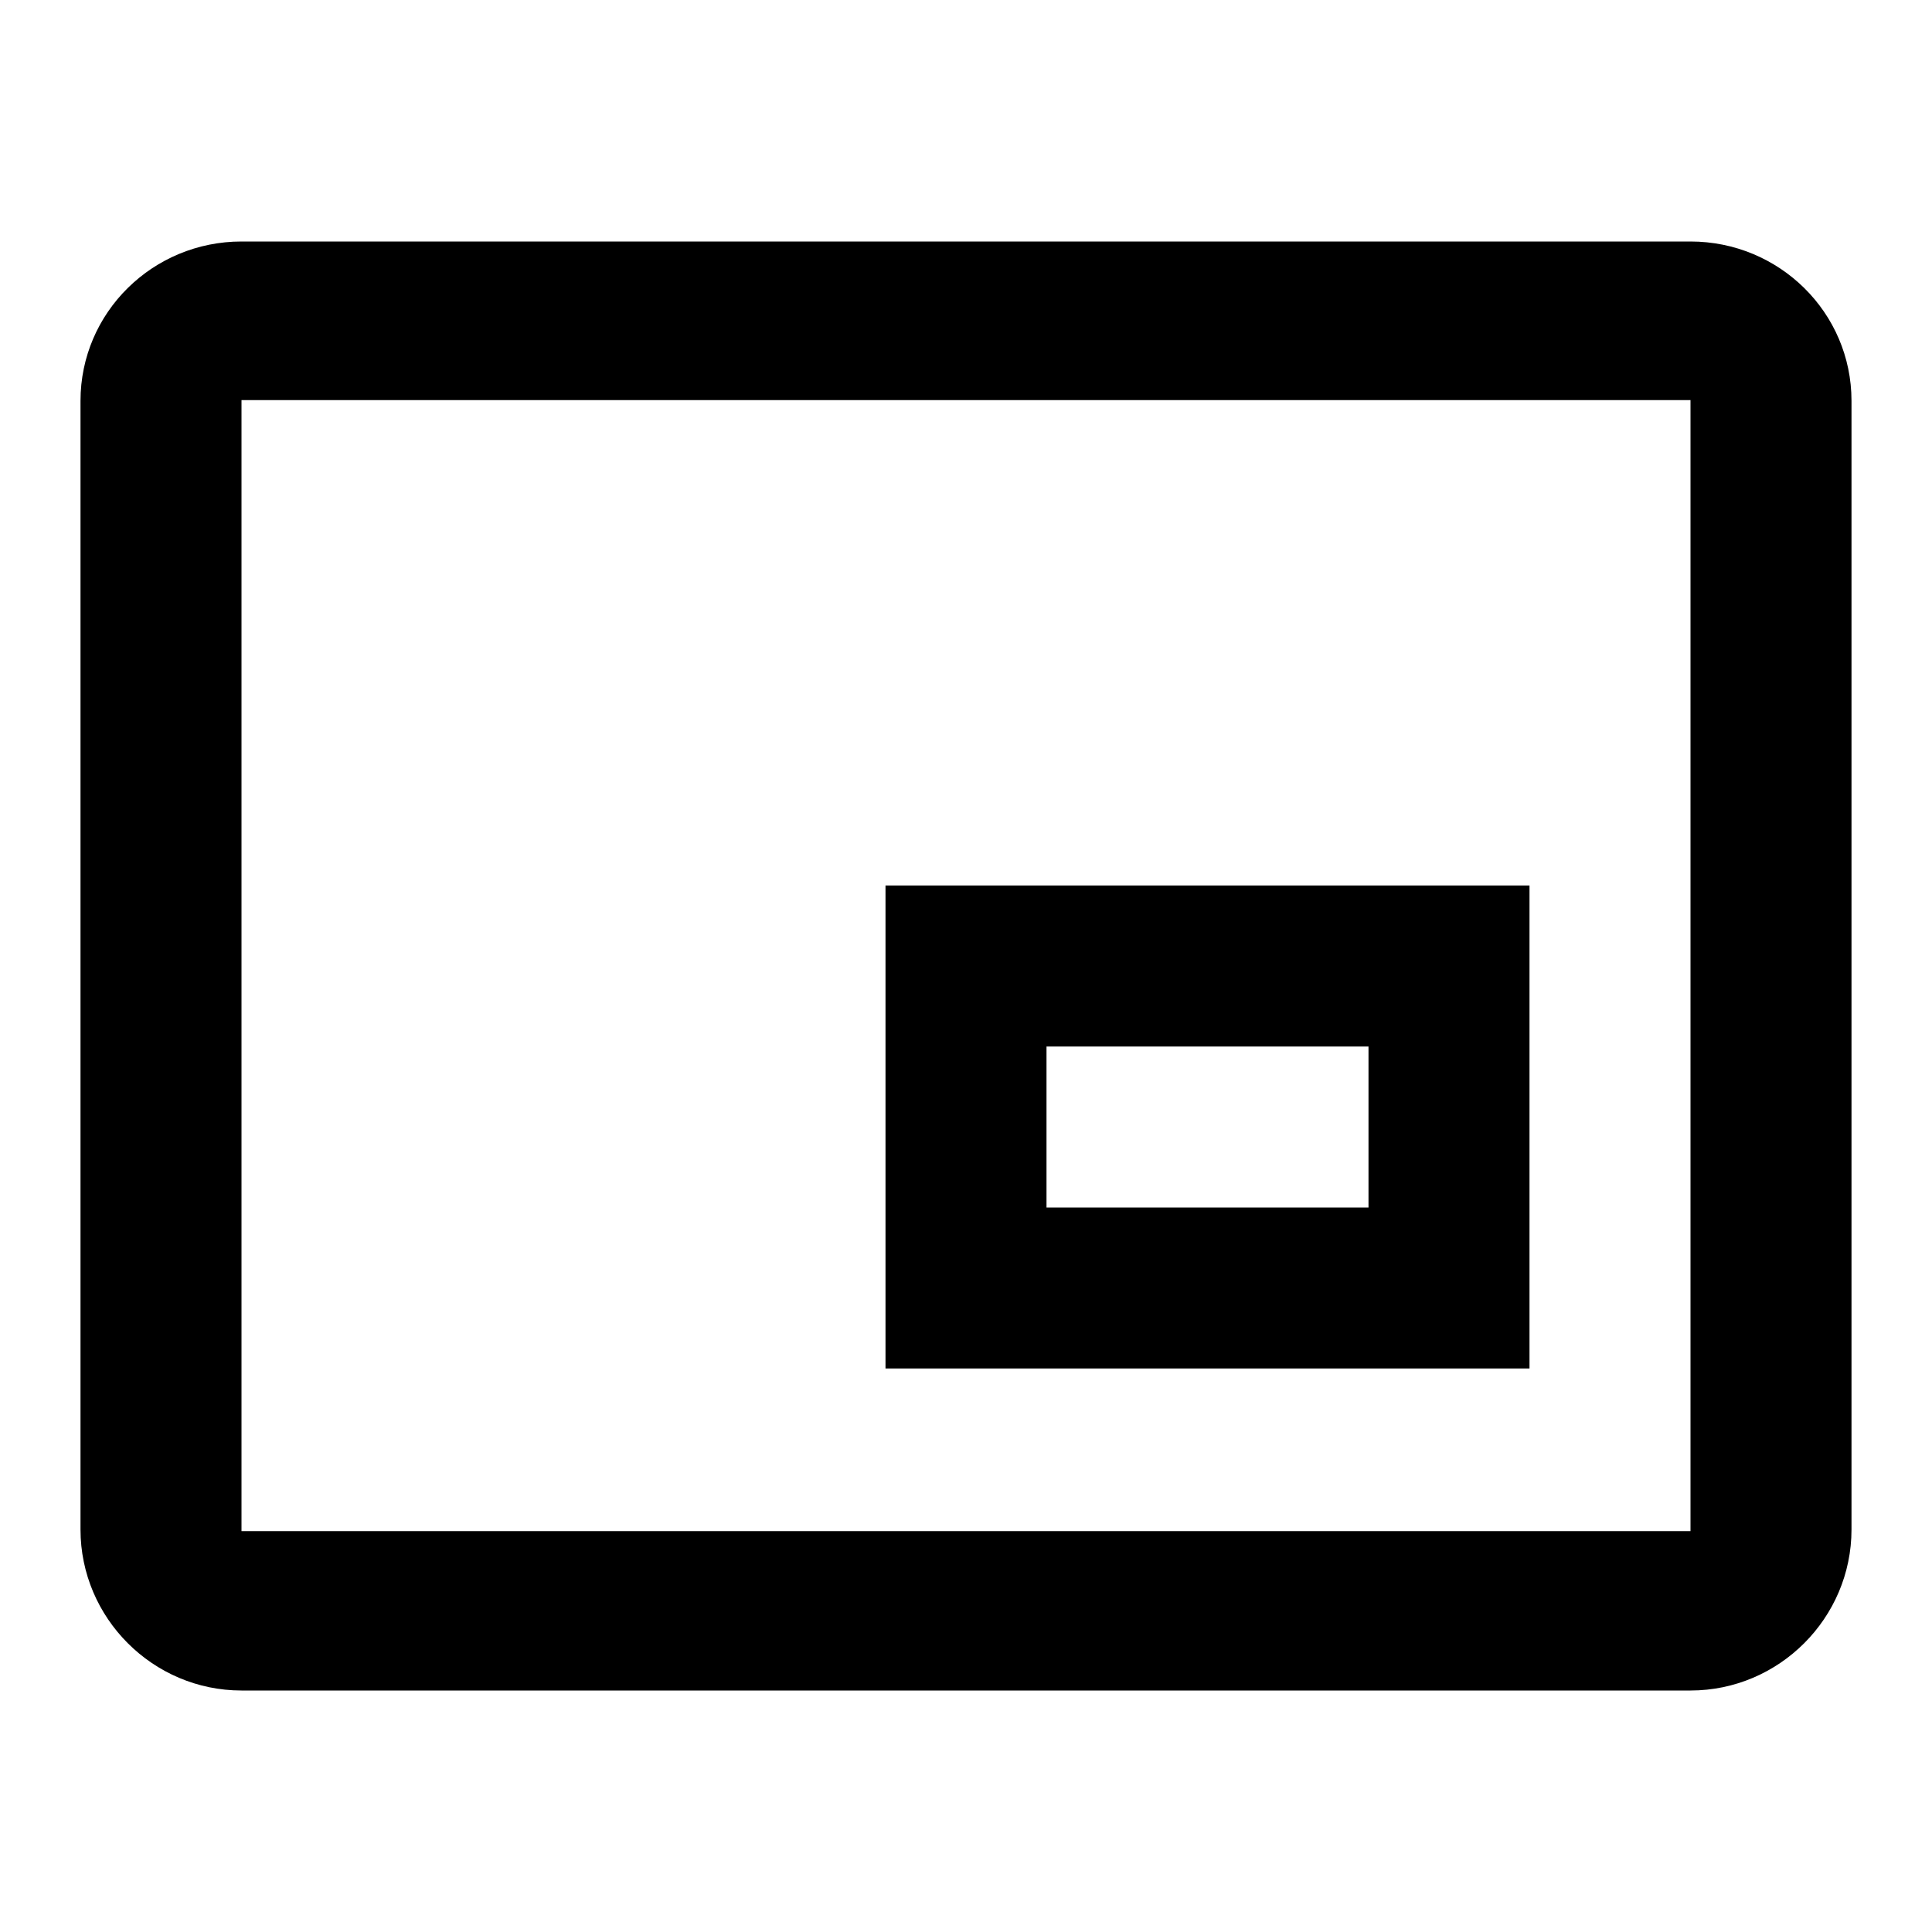
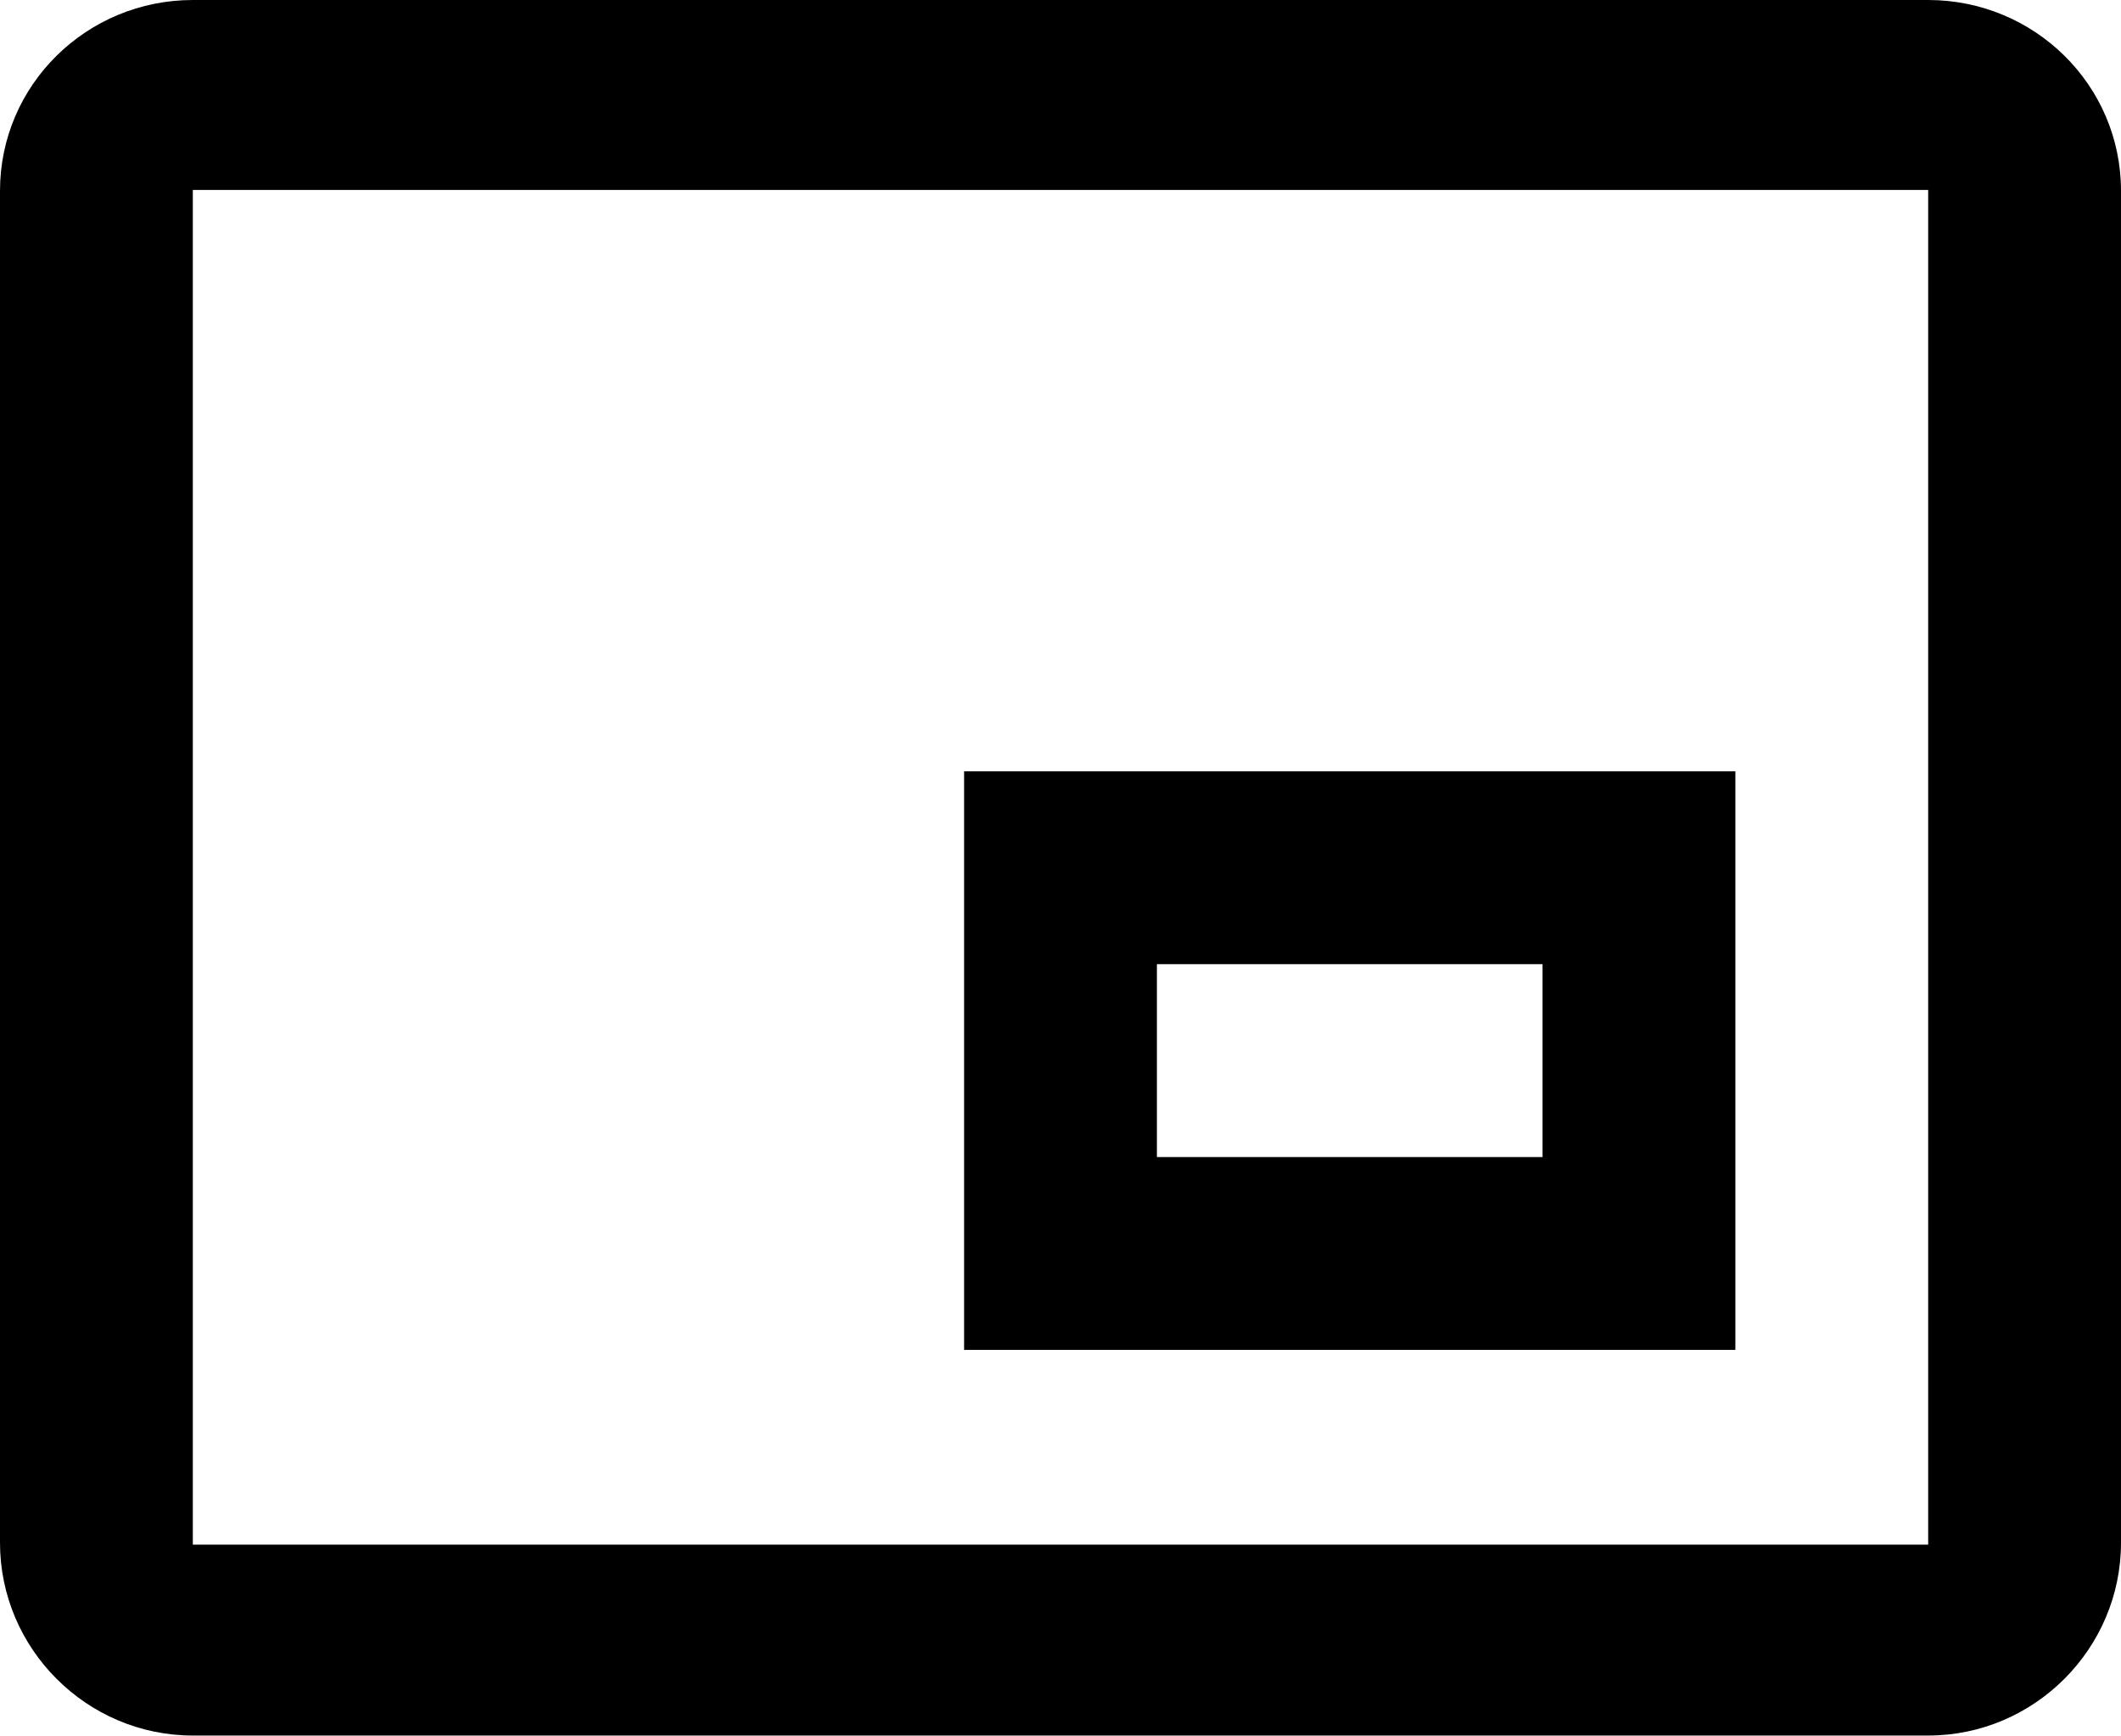
- <svg xmlns="http://www.w3.org/2000/svg" viewBox="0 0 24 24" aria-hidden="true">
-   <path d="M19 11h-8v6h8v-6zm-2 4h-4v-2h4v2zm4-12H3c-1.1 0-2 .88-2 1.98V19c0 1.1.9 2 2 2h18c1.1 0 2-.9 2-2V4.98C23 3.88 22.1 3 21 3zm0 16.02H3V4.97h18v14.05z" />
+ <svg xmlns="http://www.w3.org/2000/svg" viewBox="0 0 22 18">
+   <path d="M18 8h-8v6h8V8Zm-2 4h-4v-2h4v2Zm4-12H2C.9 0 0 .88 0 1.98V16c0 1.1.9 2 2 2h18c1.1 0 2-.9 2-2V1.98C22 .88 21.1 0 20 0Zm0 16.02H2V1.97h18v14.05Z" />
</svg>
